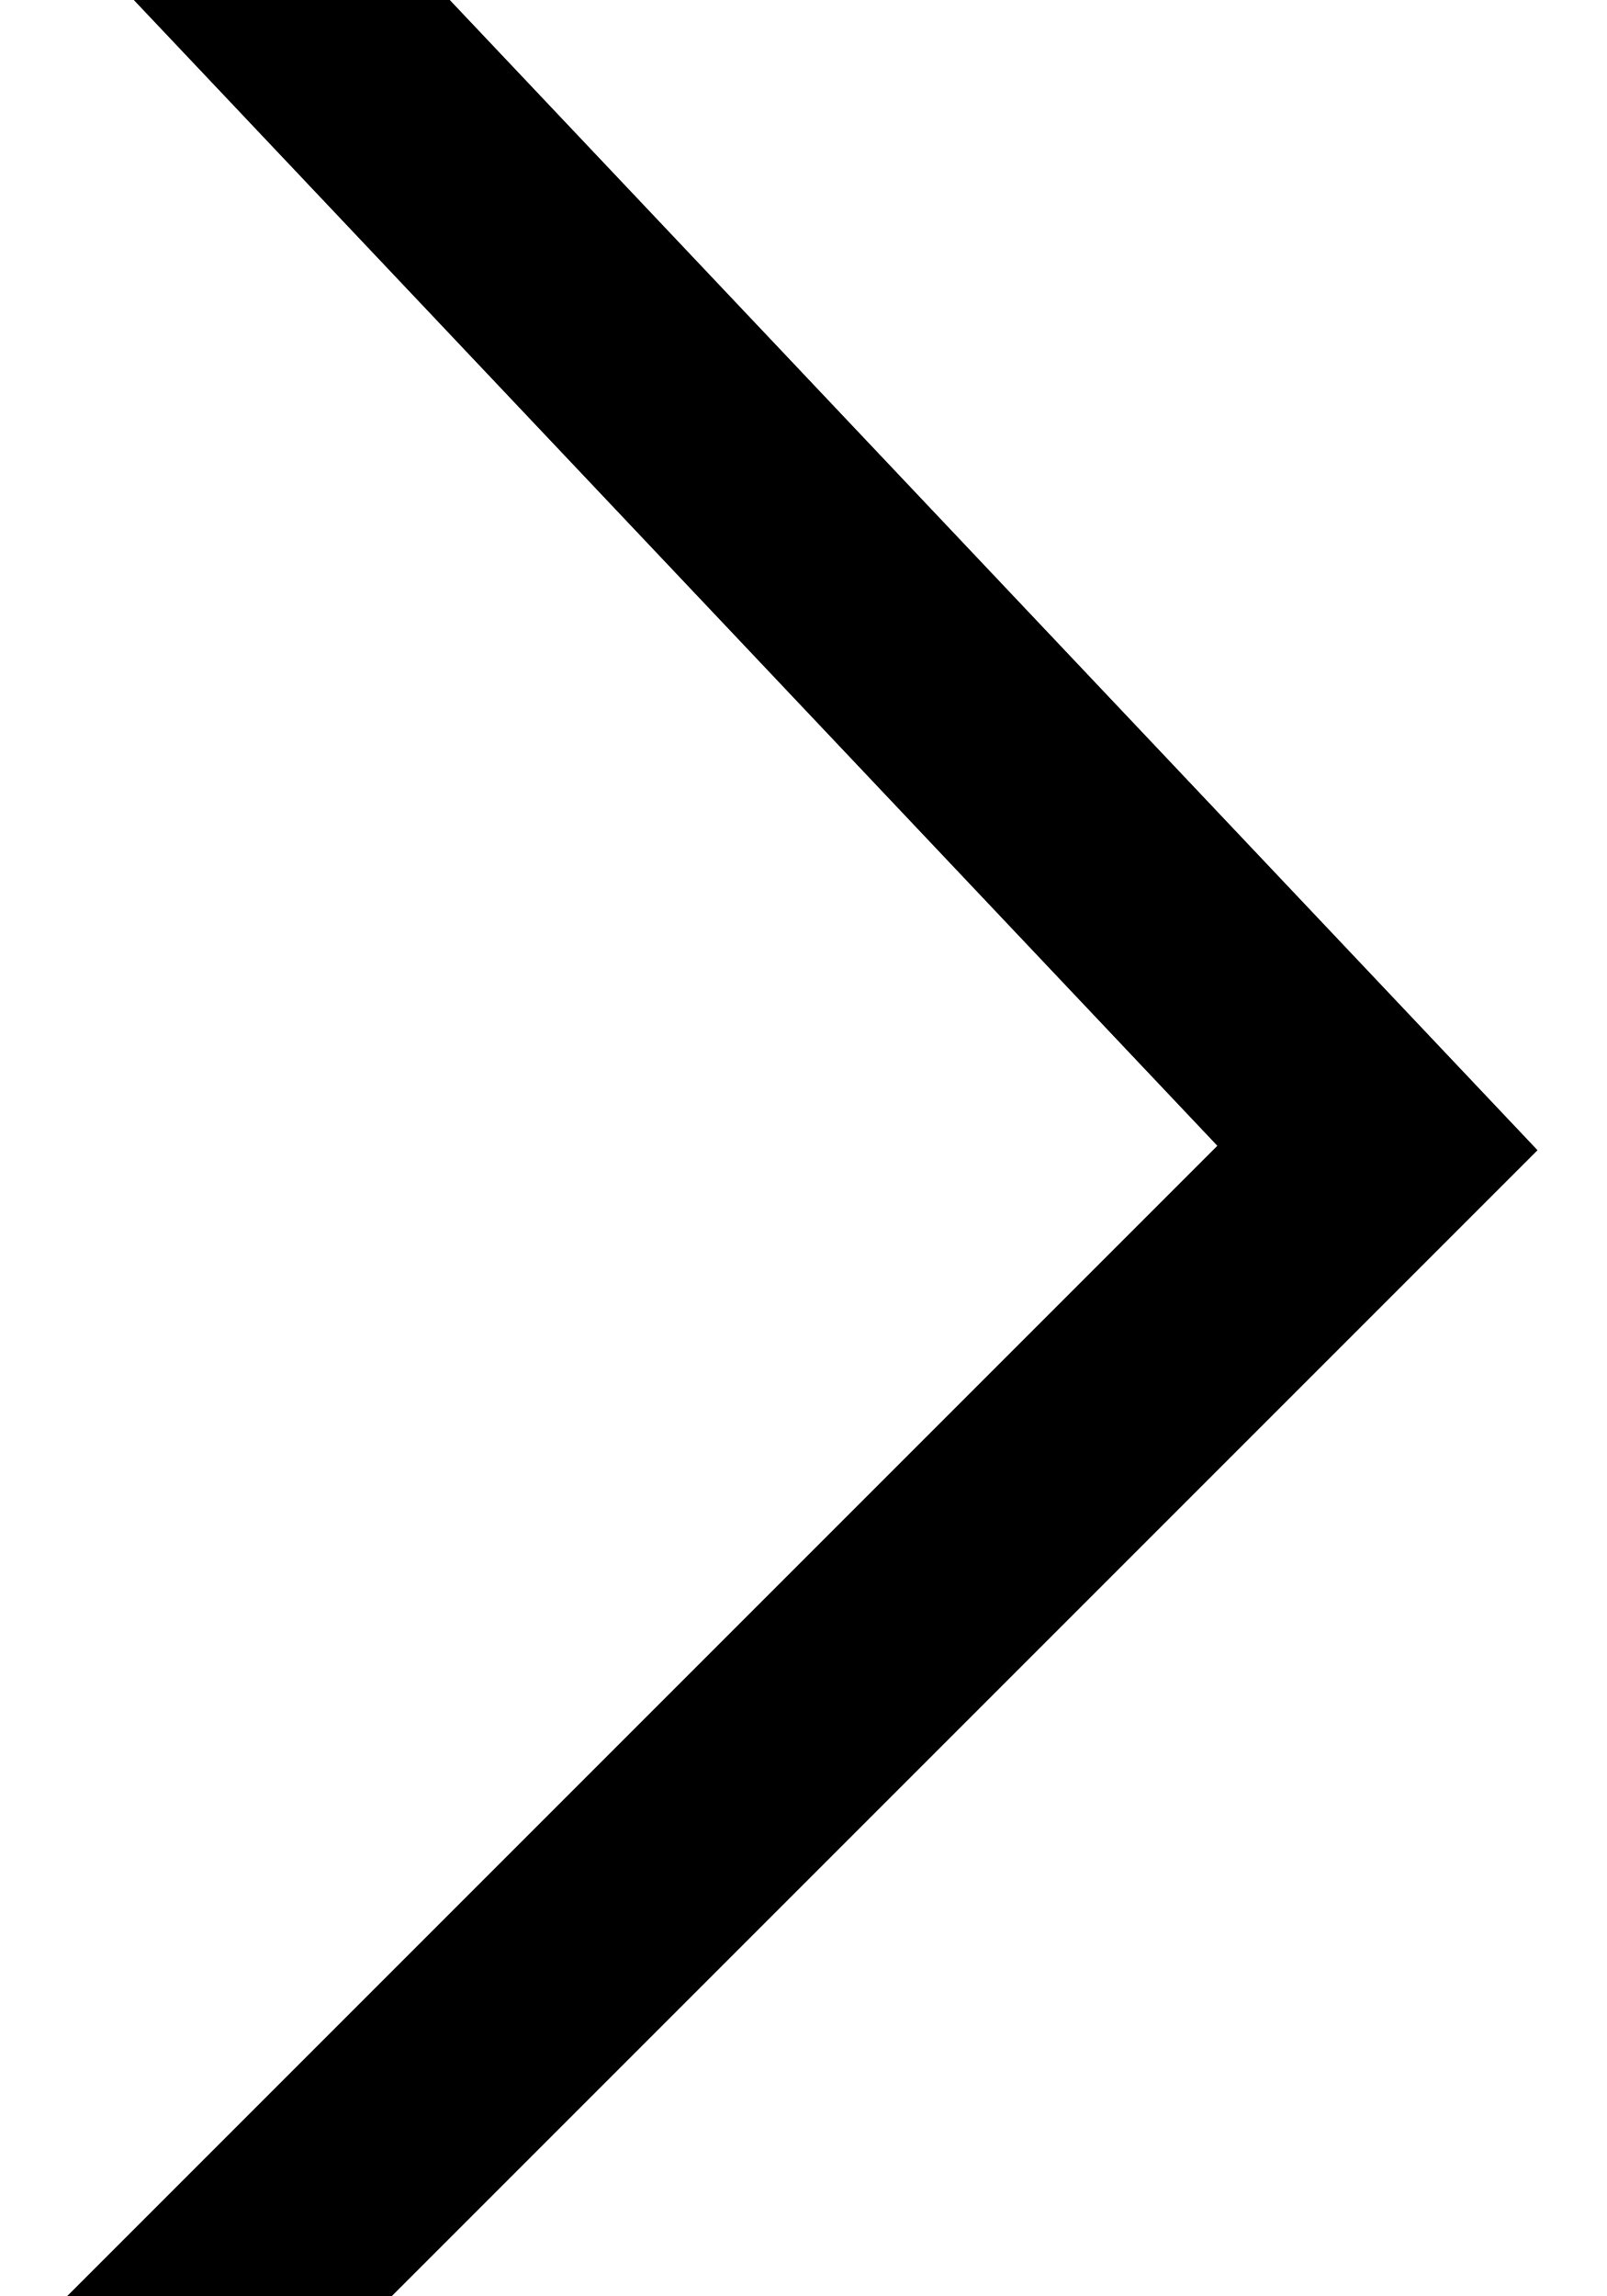
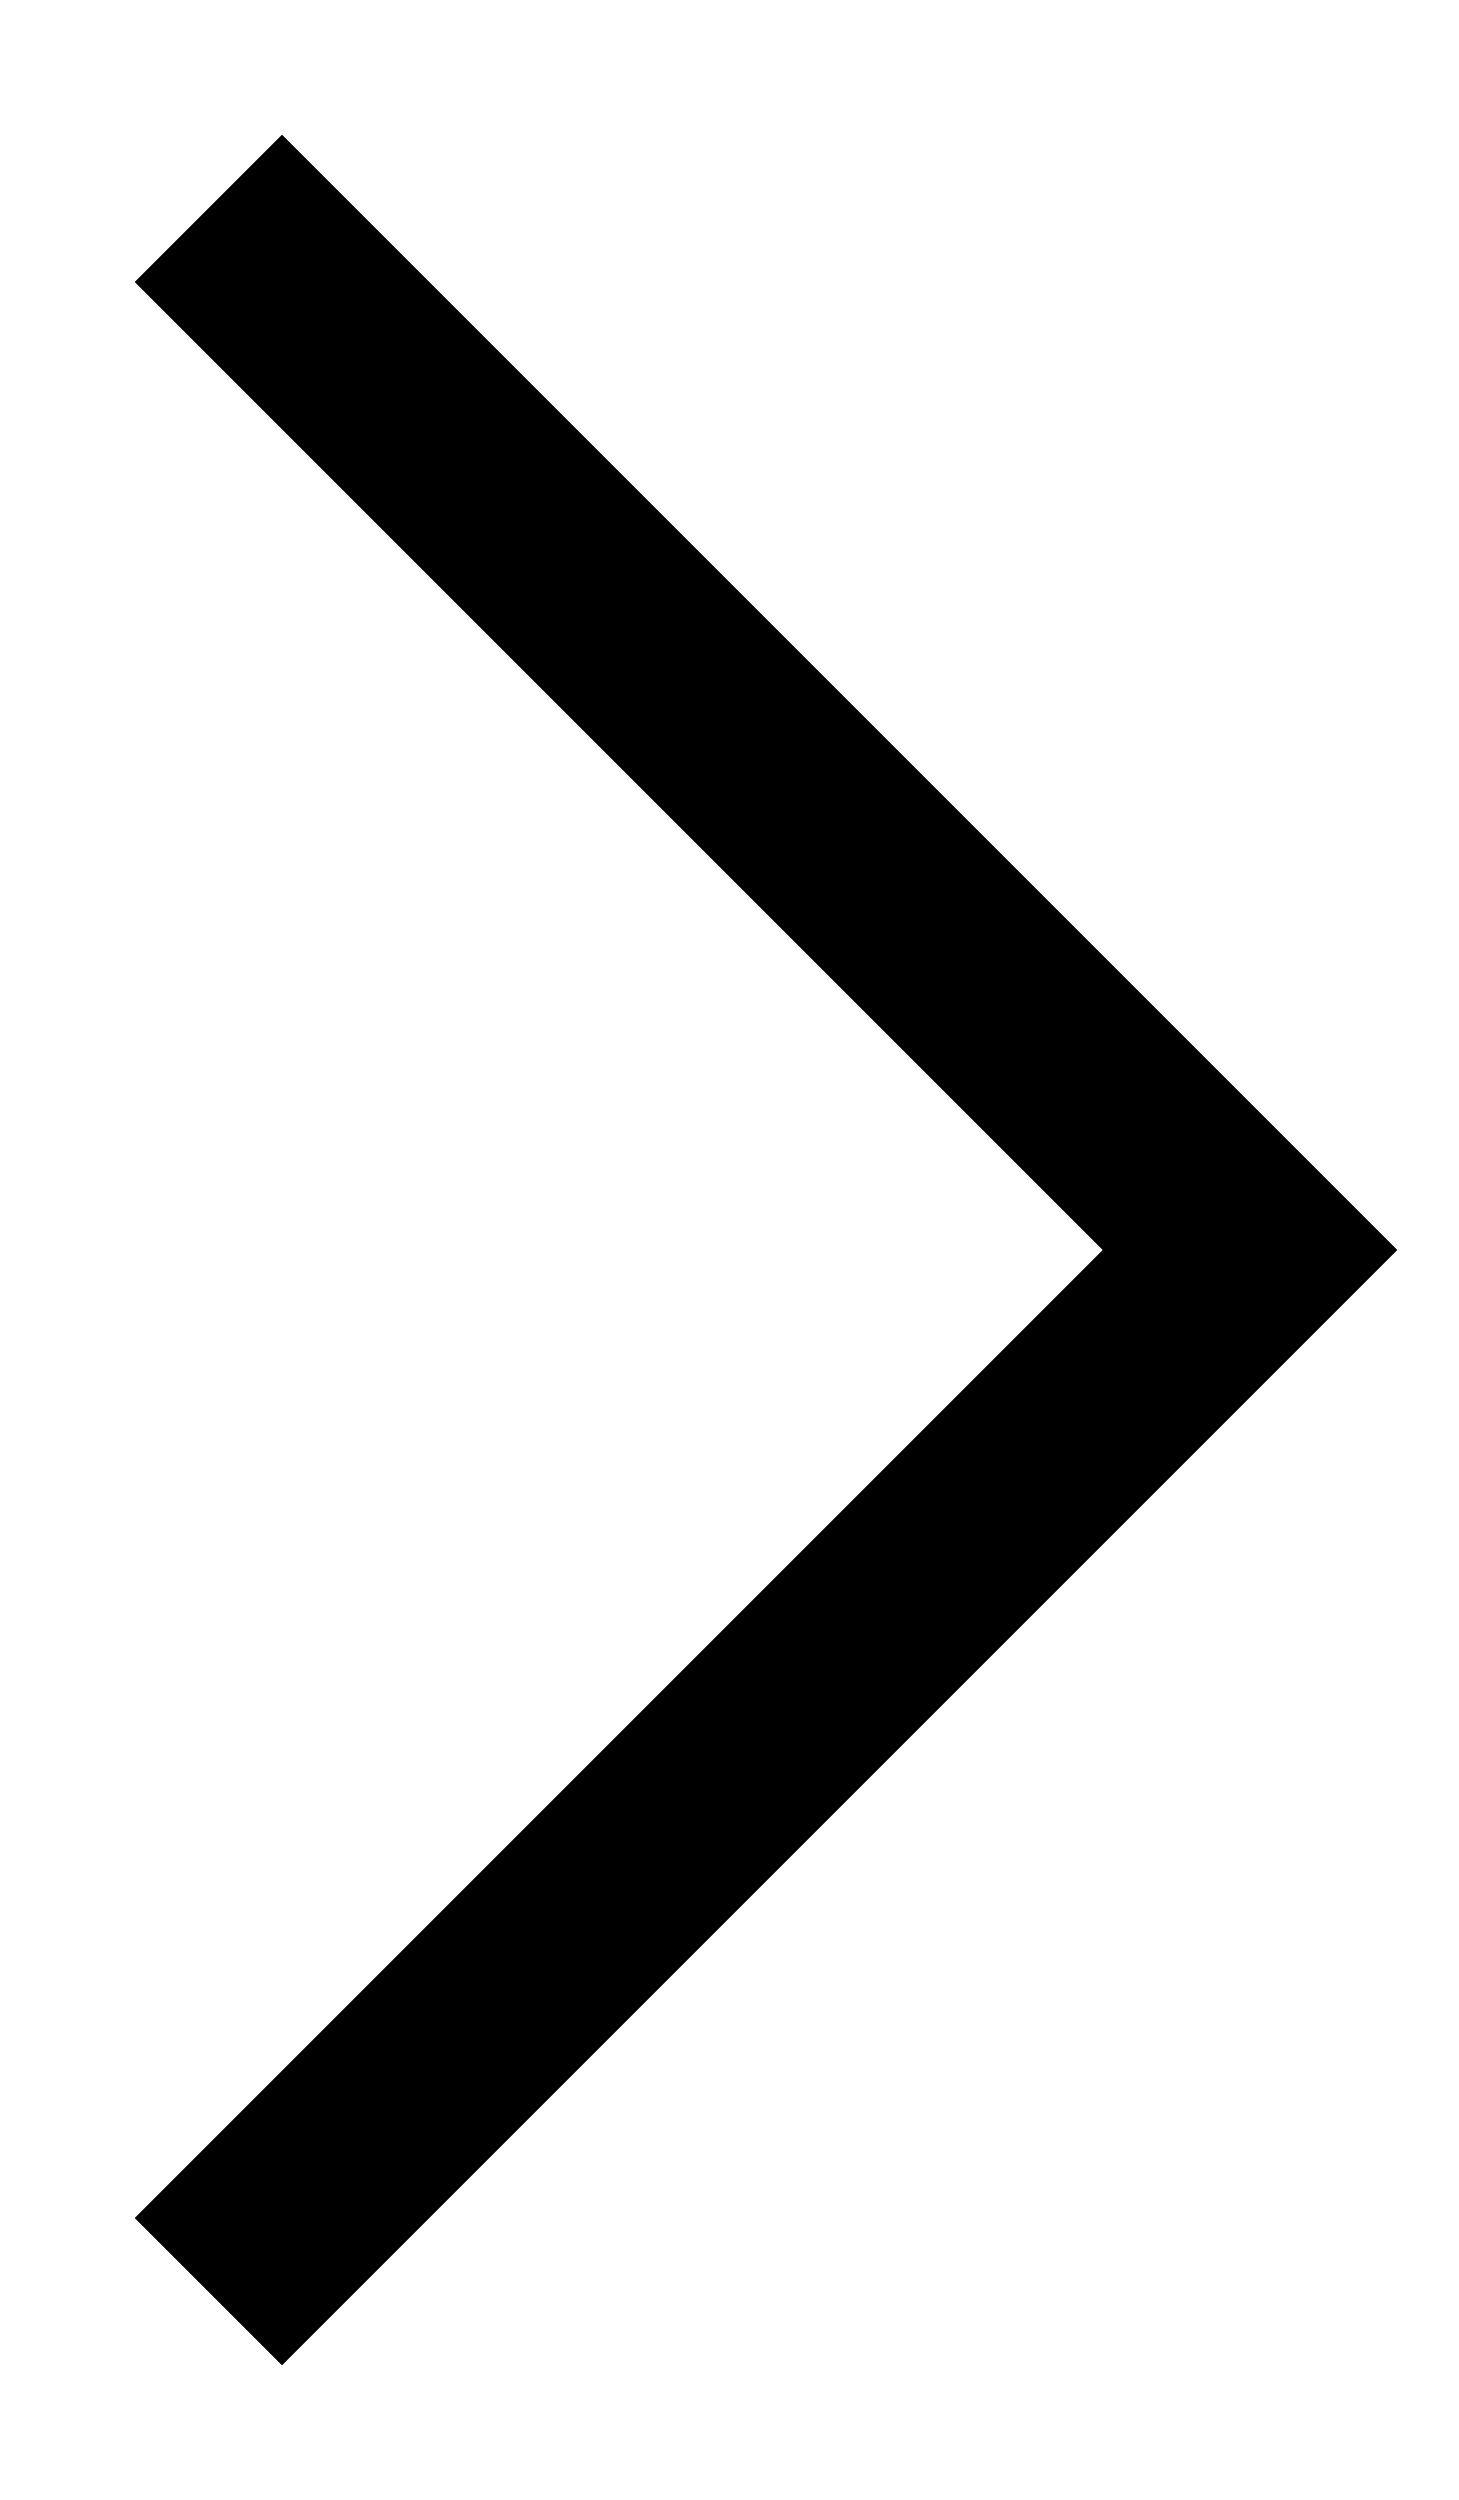
- <svg xmlns="http://www.w3.org/2000/svg" width="7px" height="10px" viewBox="0 0 7 10" version="1.1">
-   <g id="Page-1" stroke="none" stroke-width="1" fill="none" fill-rule="evenodd" stroke-linecap="square">
-     <polyline id="Line" stroke="#000000" points="1.271 0 6 5 1 10" />
+ <svg xmlns="http://www.w3.org/2000/svg" width="7" height="12" viewBox="0 0 7 12">
+   <g fill="none" fill-rule="evenodd">
+     <g stroke="#000">
+       <g>
+         <path d="M6 1L1 6 6 11" transform="translate(-3490 -822) translate(3490 822) matrix(-1 0 0 1 7 0)" />
+       </g>
+     </g>
  </g>
</svg>
